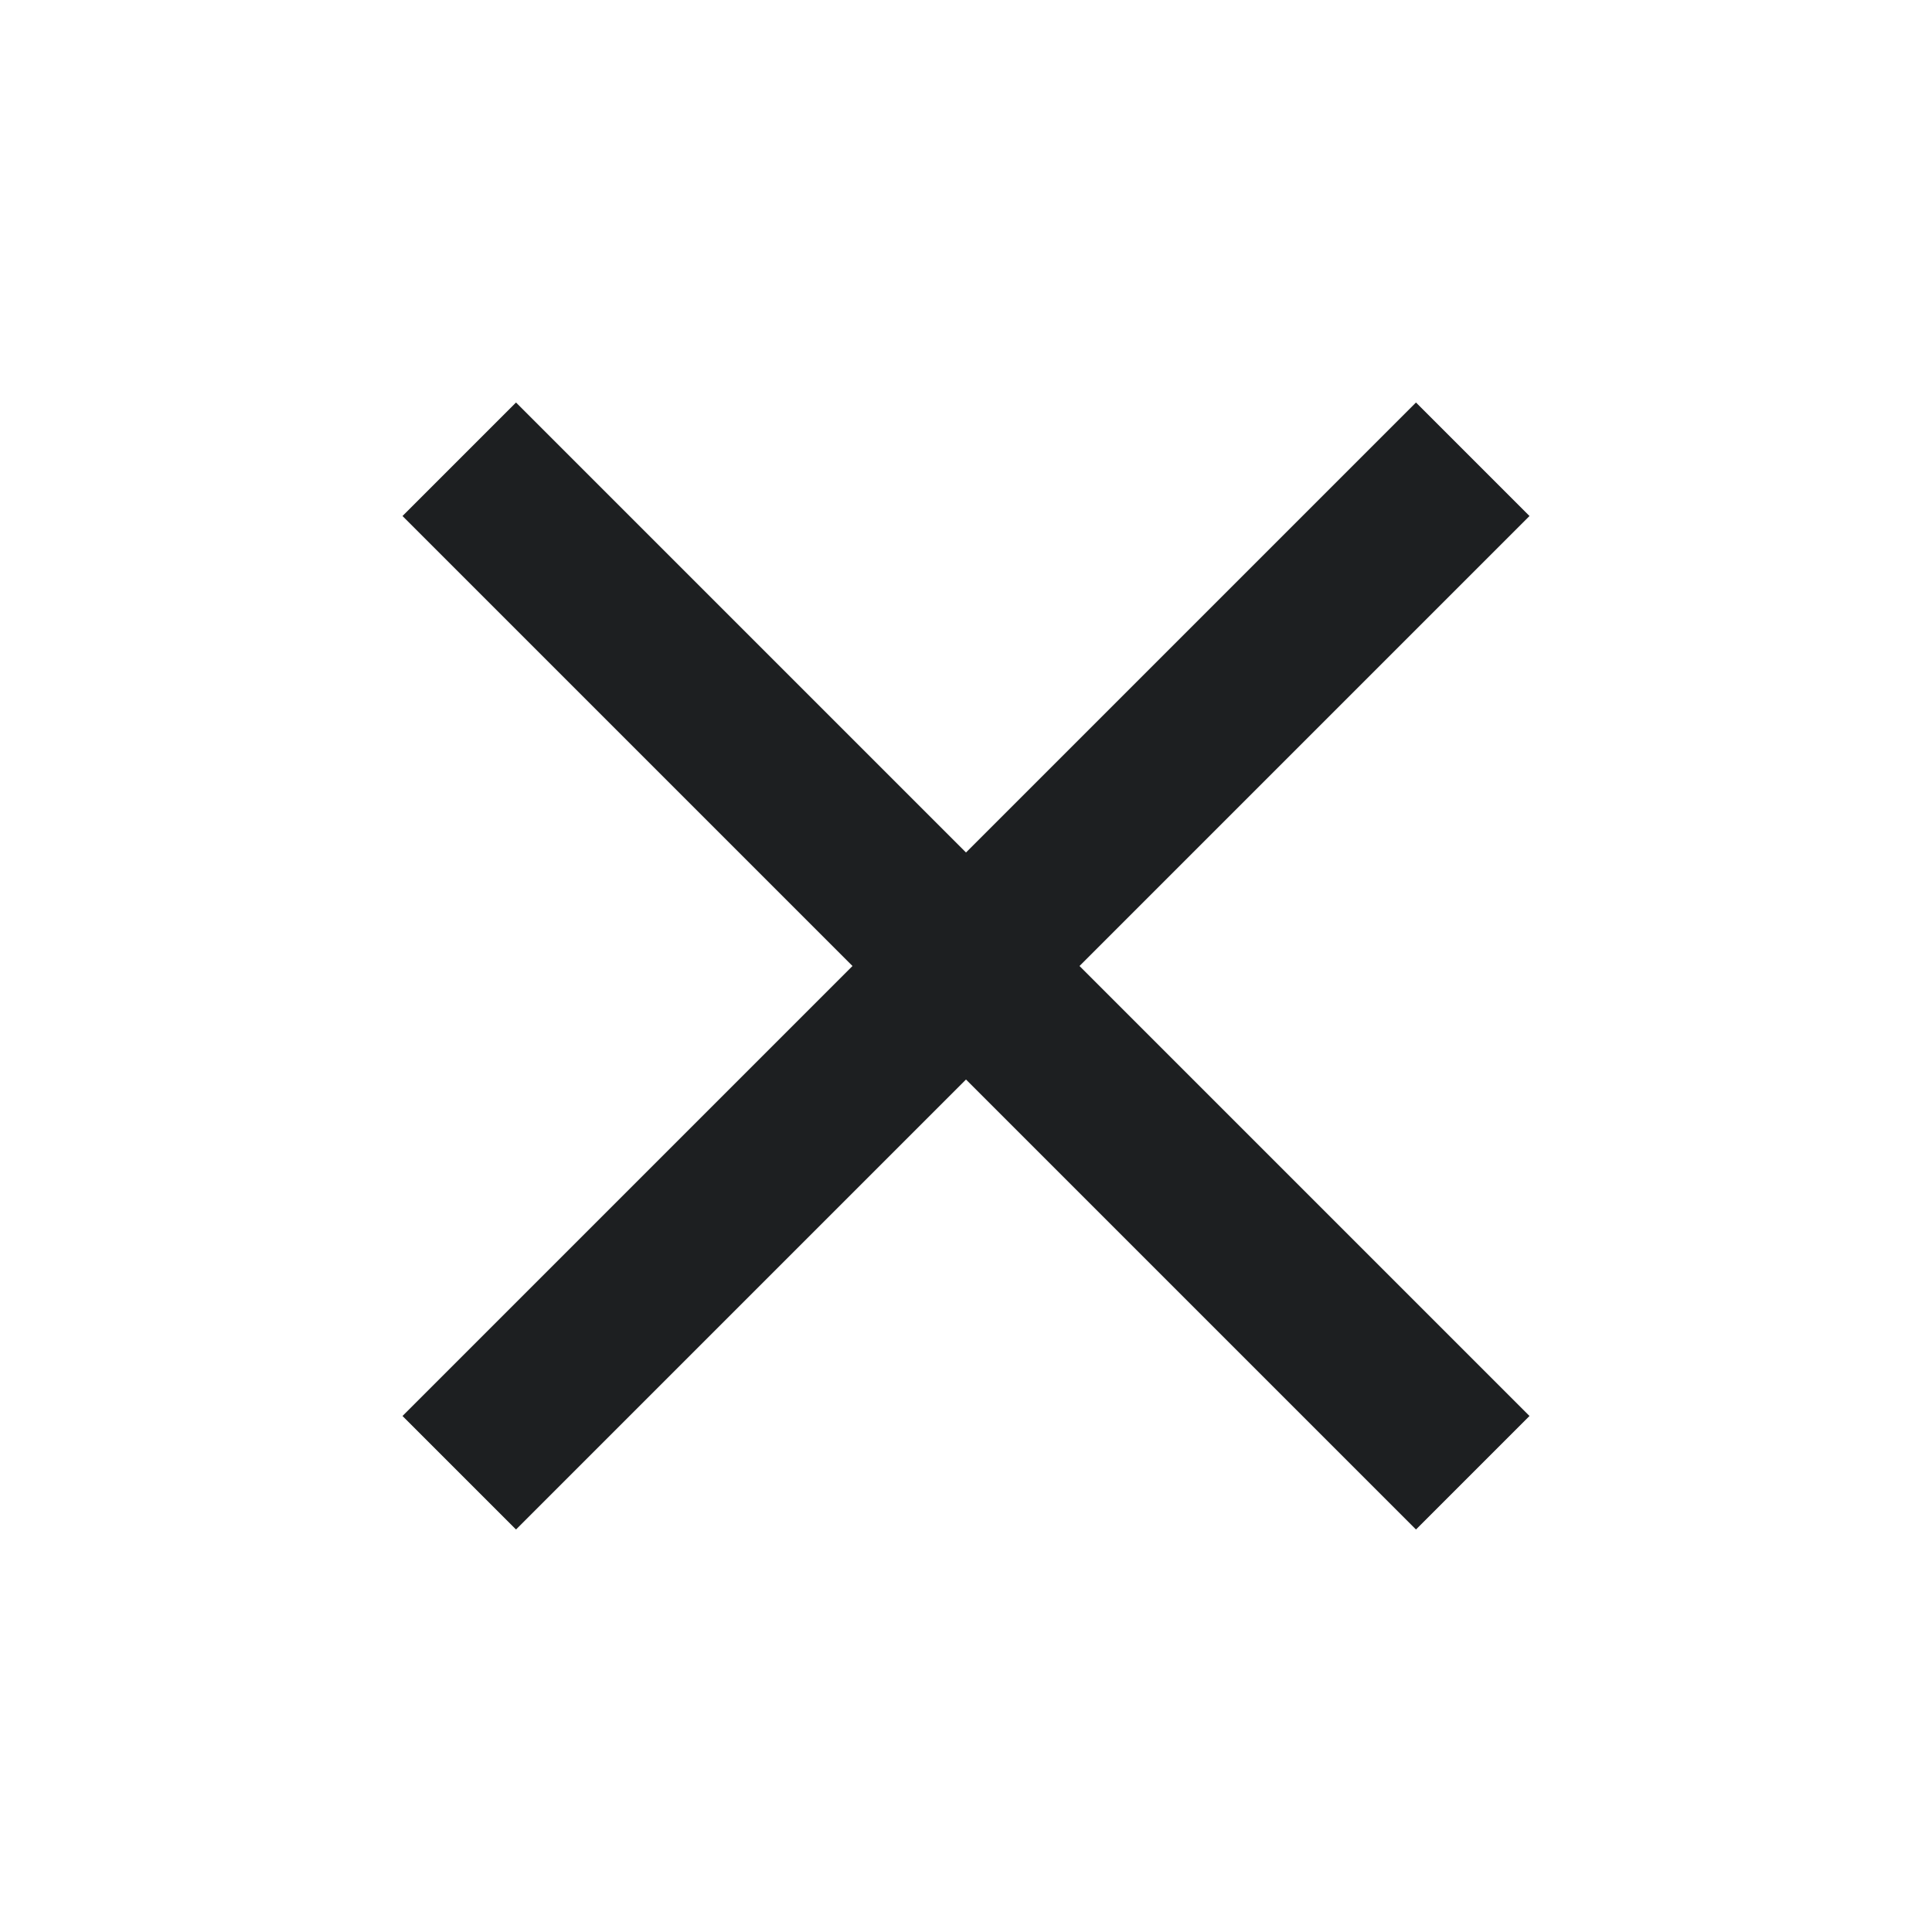
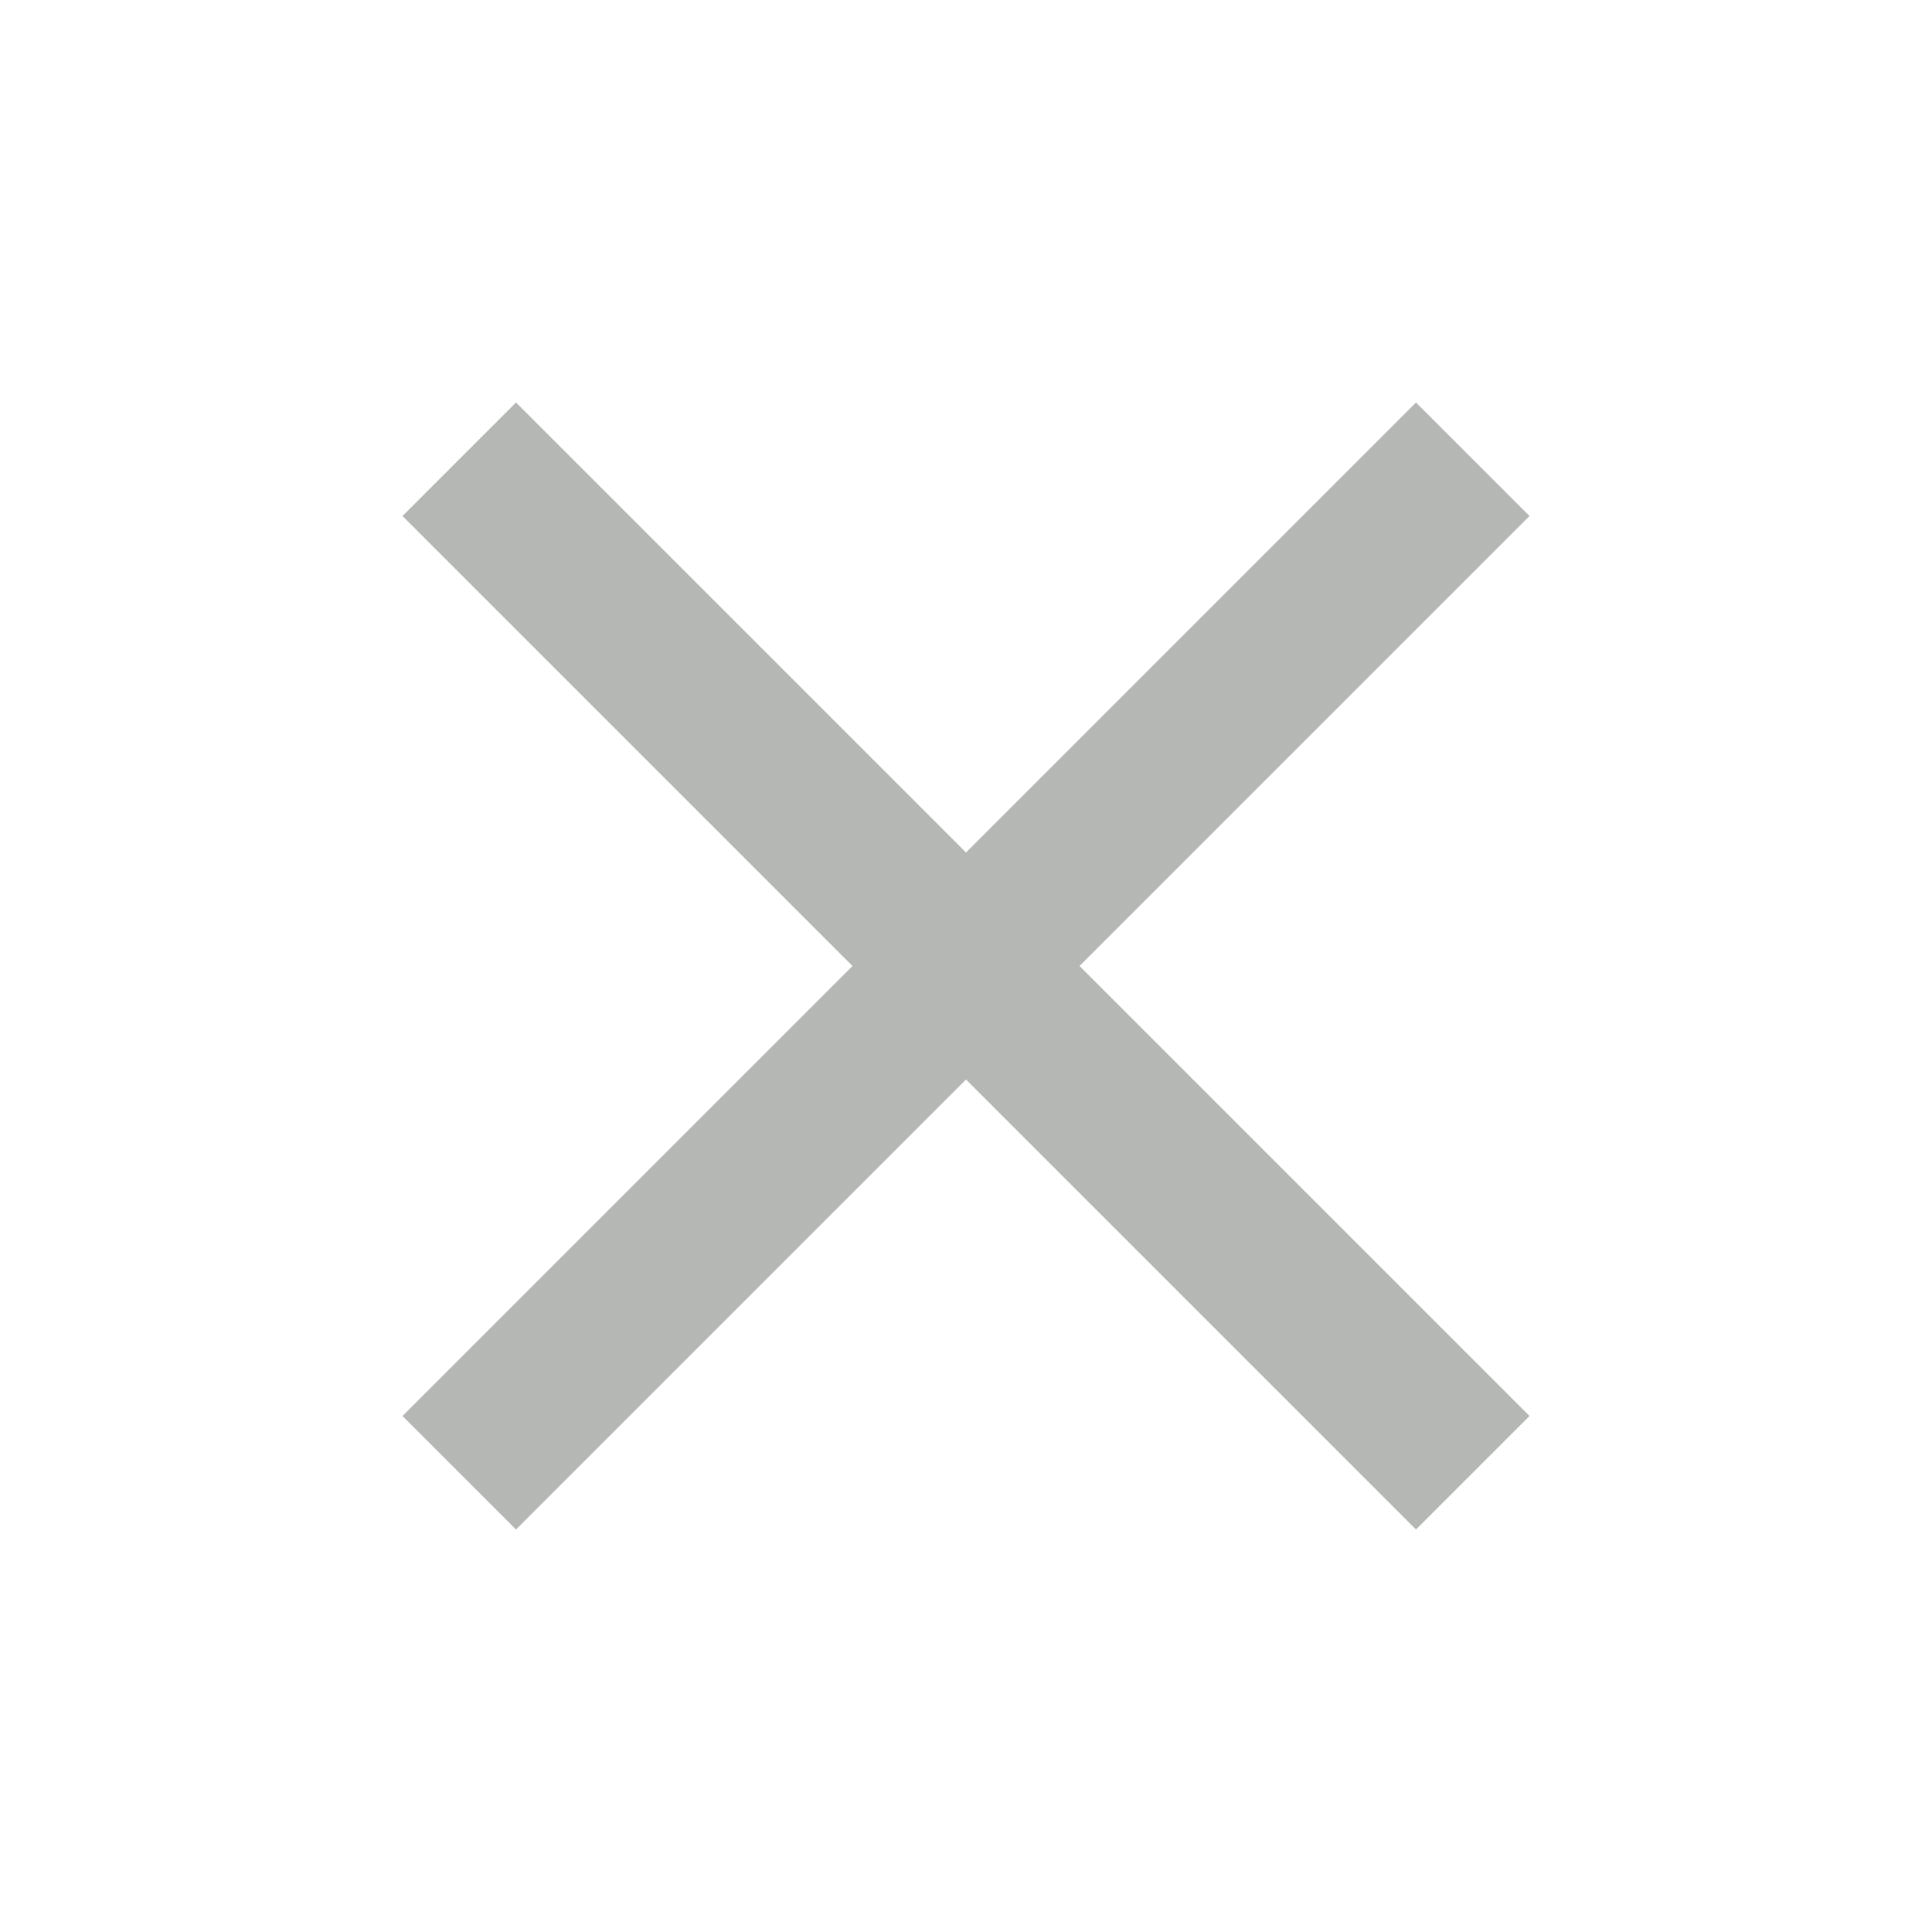
- <svg xmlns="http://www.w3.org/2000/svg" height="24px" viewBox="0 0 24 24" width="24px" fill="#1d1f21">
+ <svg xmlns="http://www.w3.org/2000/svg" height="24px" viewBox="0 0 24 24" width="24px" fill="#b4b7b4">
  <path d="M0 0h24v24H0V0z" fill="none" />
  <path d="M19 6.41L17.59 5 12 10.59 6.41 5 5 6.41 10.59 12 5 17.59 6.41 19 12 13.41 17.59 19 19 17.59 13.41 12 19 6.41z" />
</svg>
